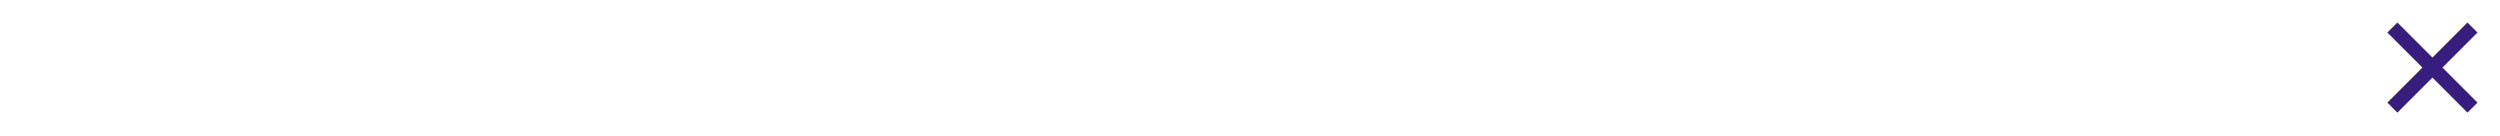
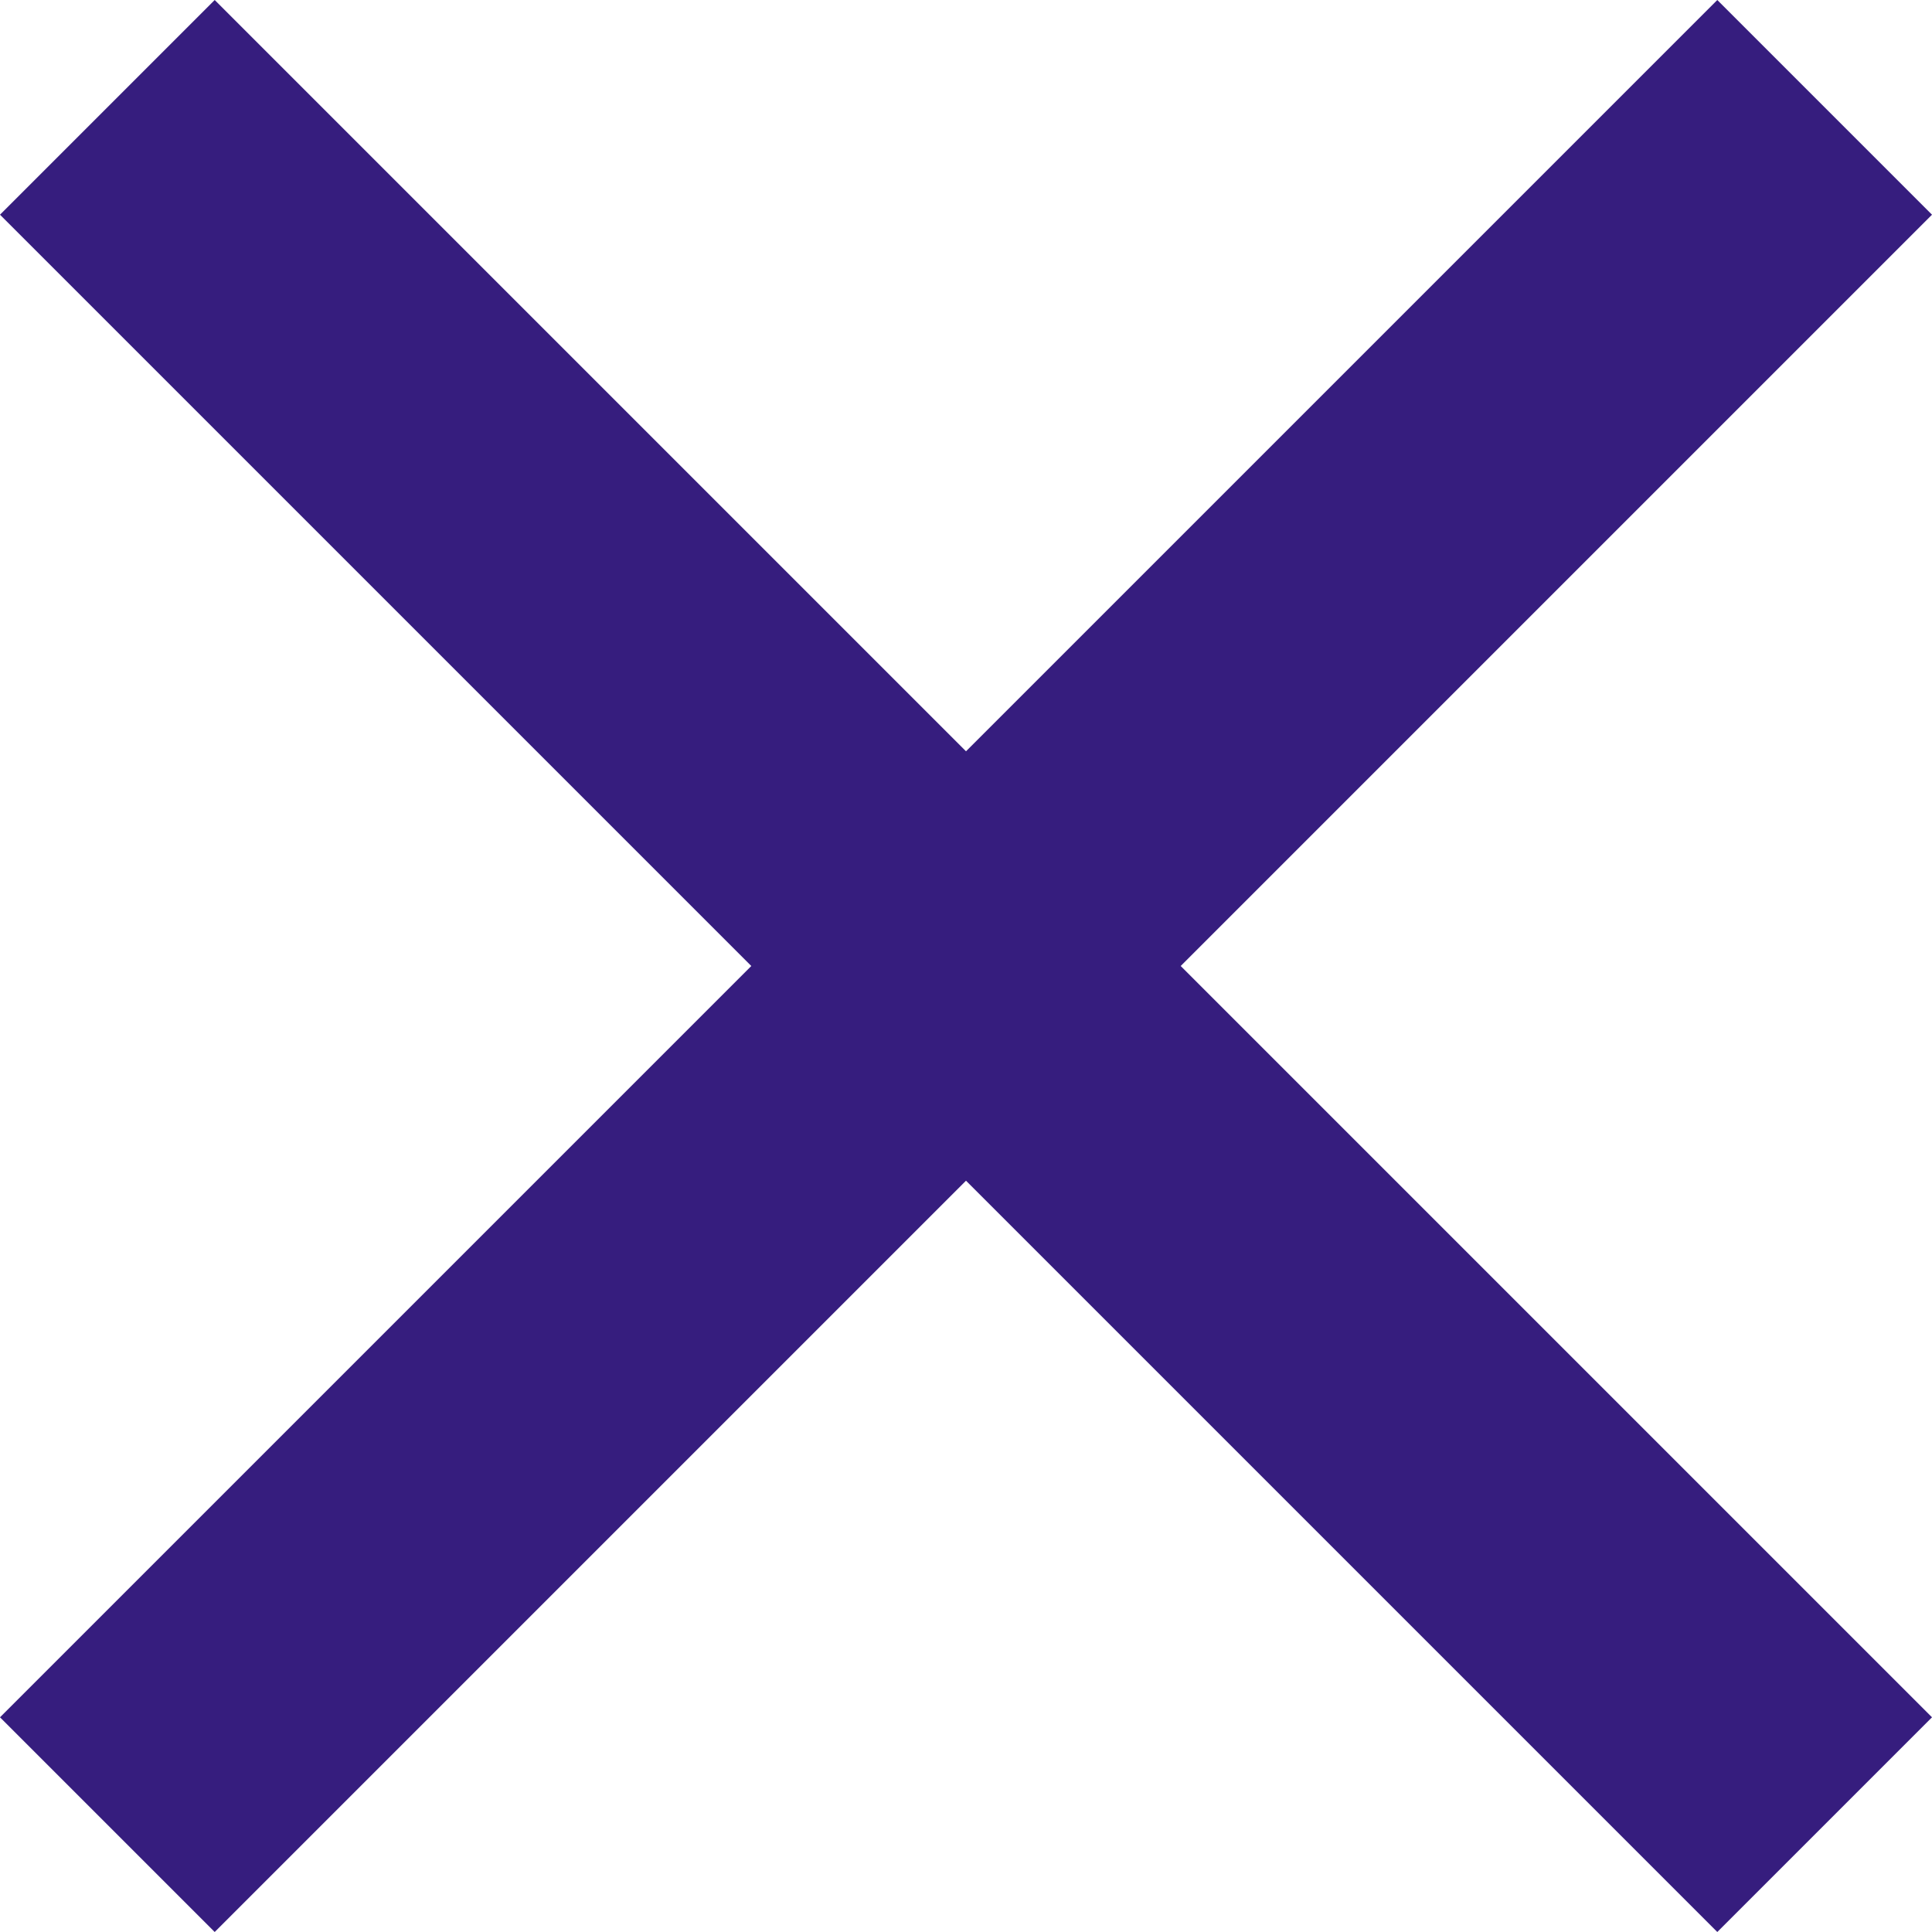
- <svg xmlns="http://www.w3.org/2000/svg" width="666" height="36" viewBox="0 0 666 36" fill="none">
-   <path d="M648 15.333L657.333 6L660 8.667L650.667 18L660 27.333L657.333 30L648 20.667L638.667 30L636 27.333L645.333 18L636 8.667L638.667 6L648 15.333Z" fill="#361D7E" />
+ <svg xmlns="http://www.w3.org/2000/svg" width="24" height="24" viewBox="0 0 24 24" fill="none">
+   <path d="M12 9.333L21.333 0L24 2.667L14.667 12L24 21.333L21.333 24L12 14.667L2.667 24L0 21.333L9.333 12L0 2.667L2.667 0L12 9.333Z" fill="#361D7E" />
</svg>
